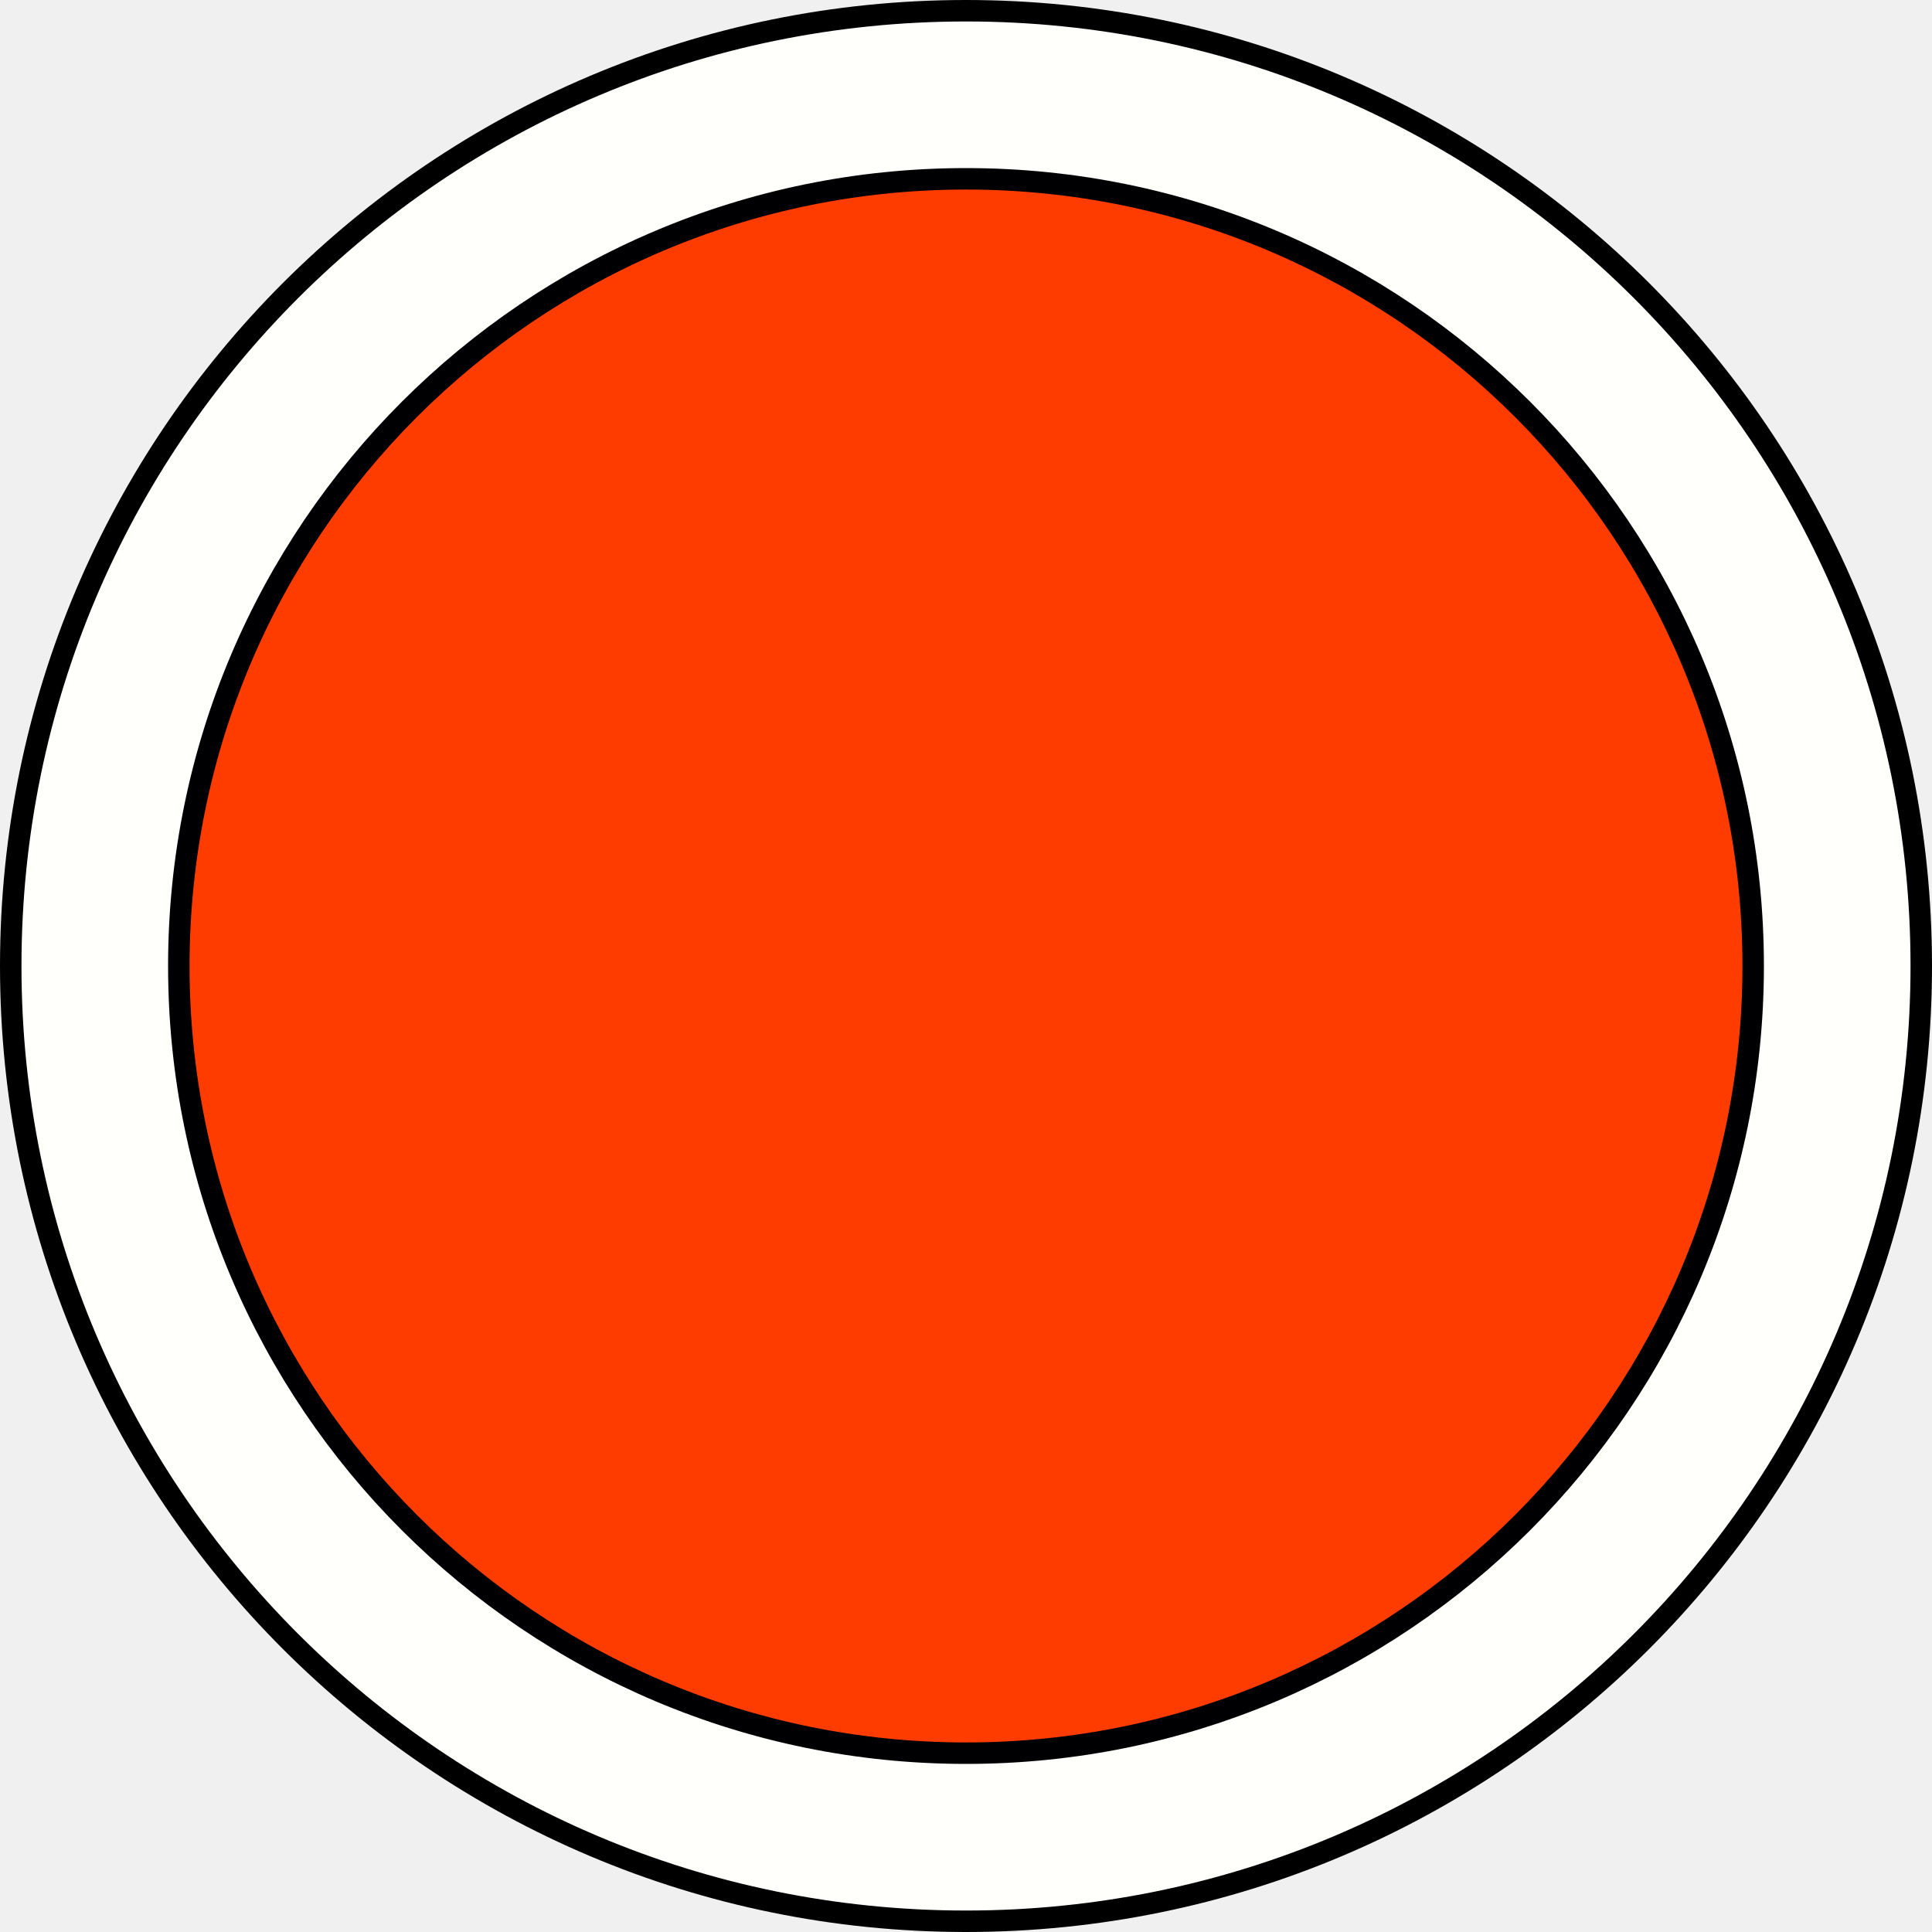
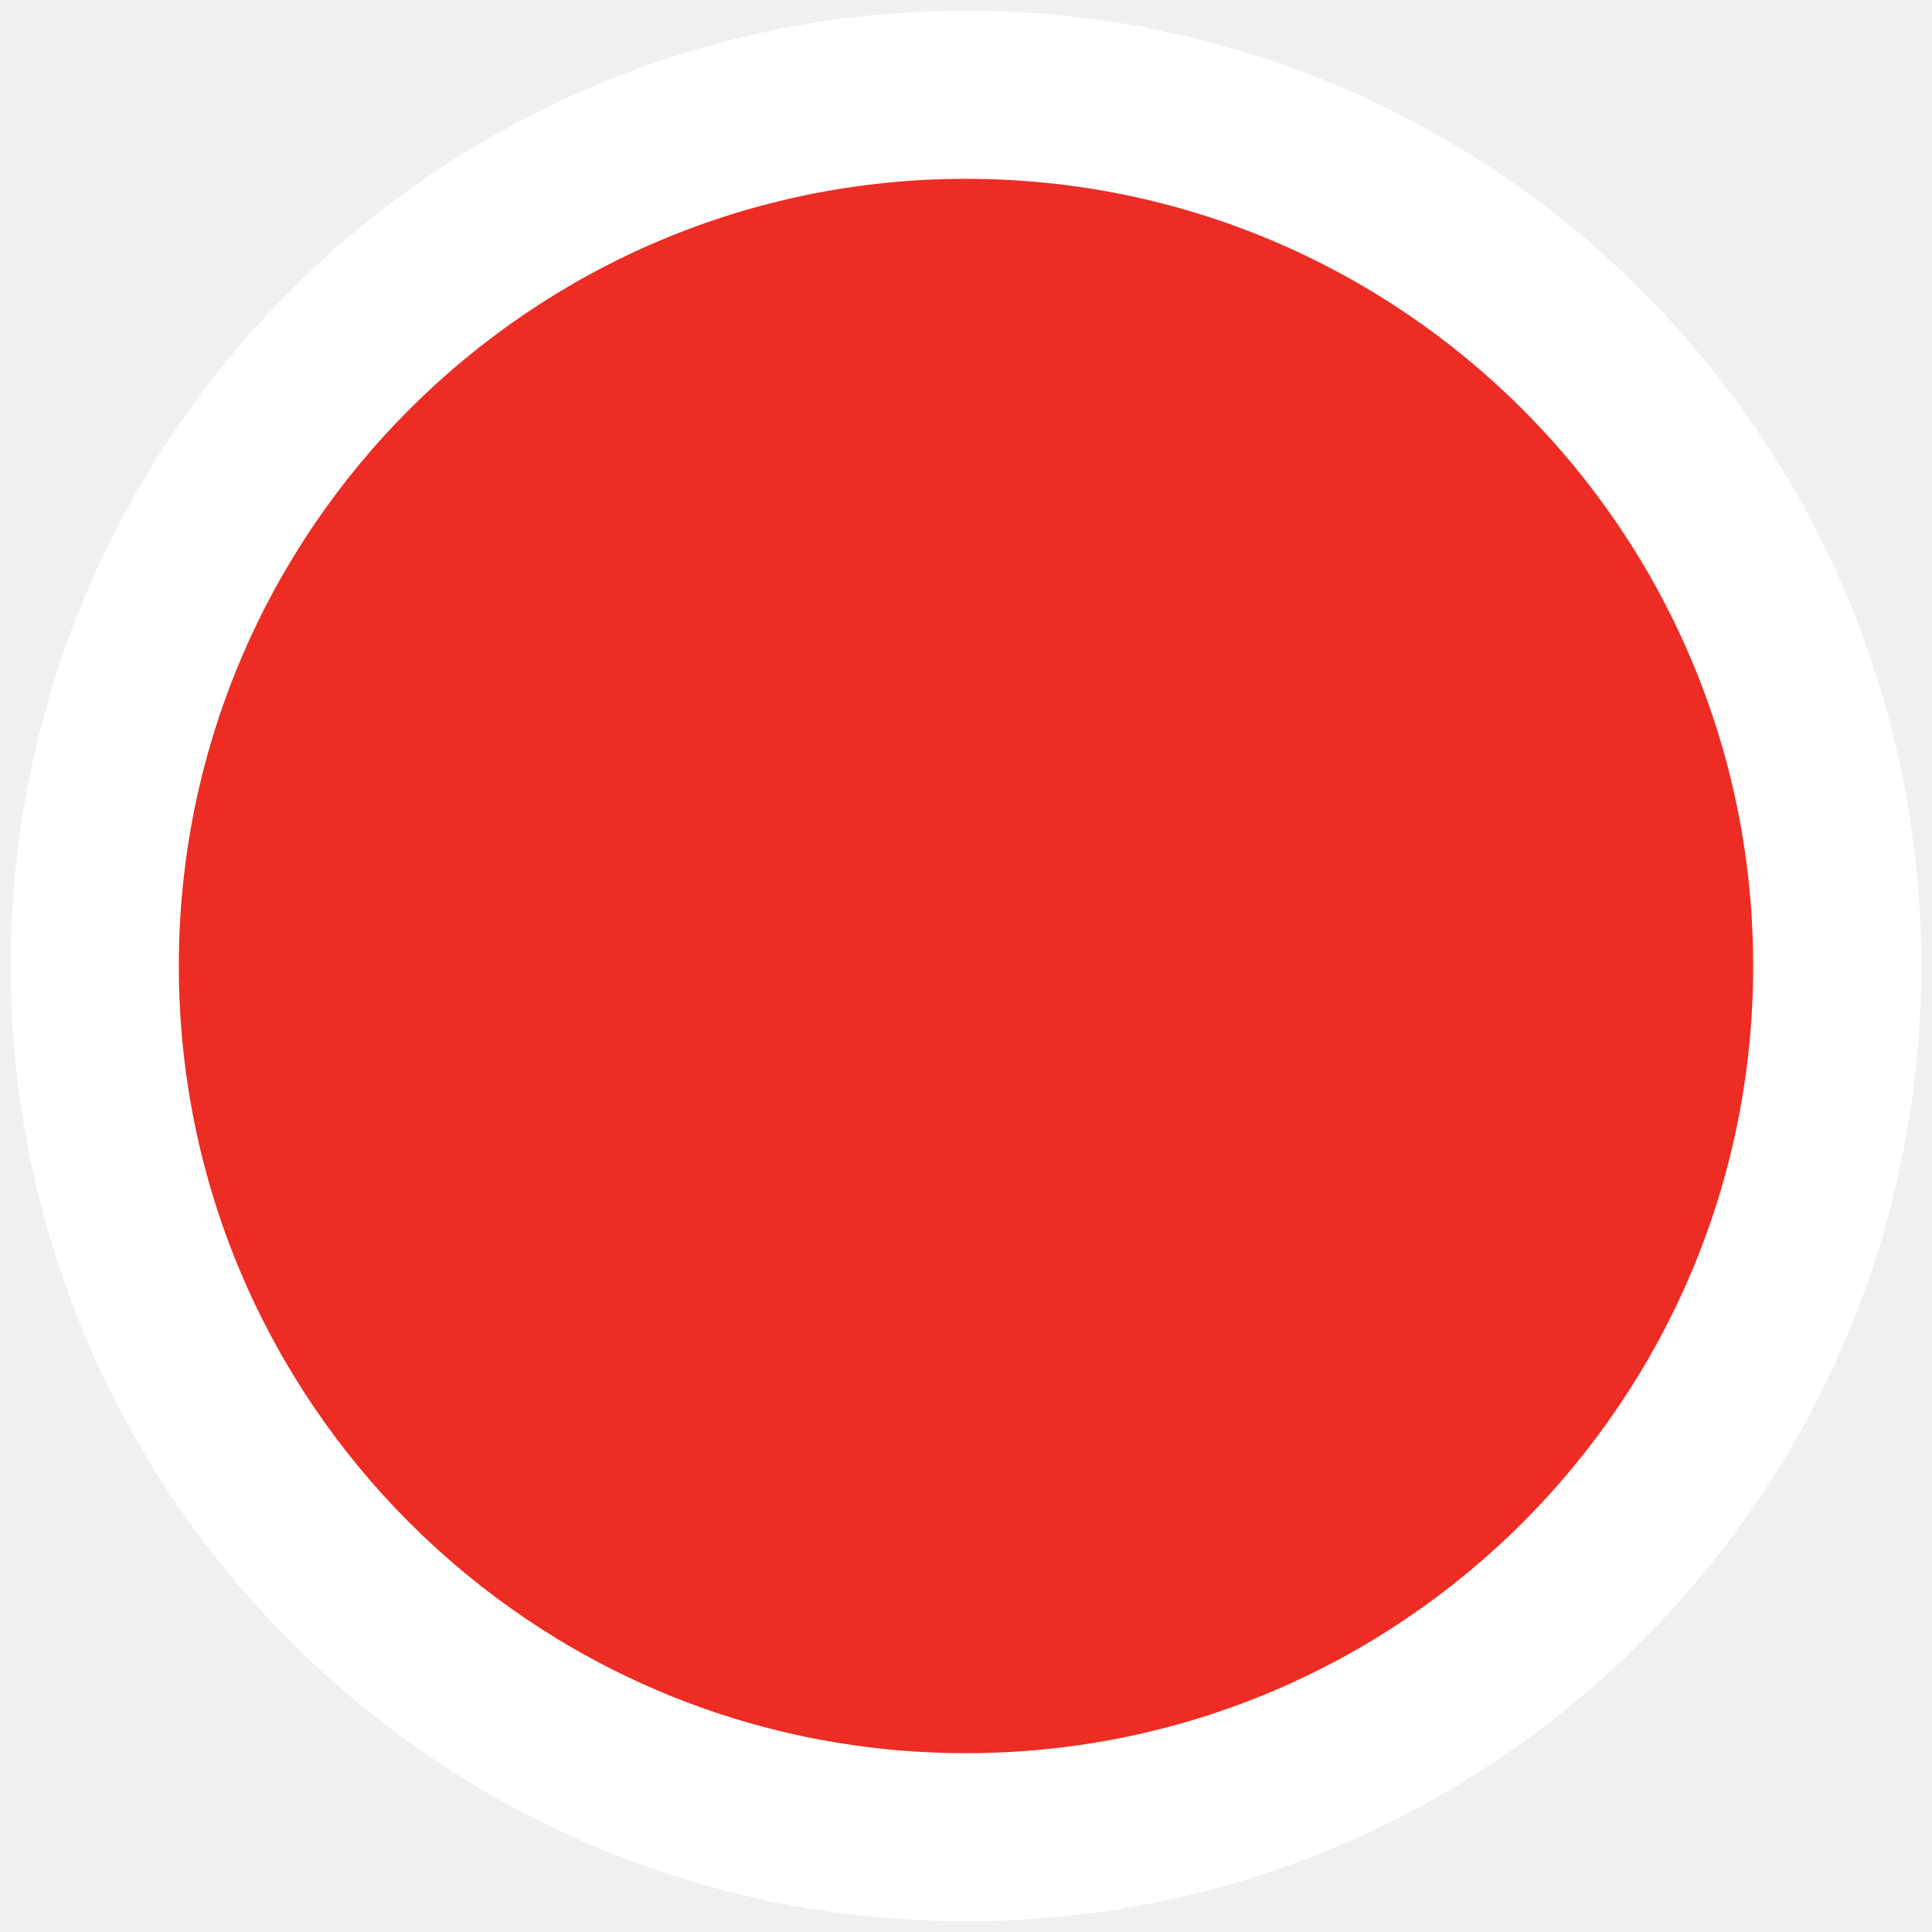
<svg xmlns="http://www.w3.org/2000/svg" width="9mm" height="9mm" viewBox="0 0 9 9" version="1.1" id="svg827">
  <defs id="defs824" />
  <g id="layer1">
-     <g id="g1300">
-       <g id="g11873">
-         <g id="g858">
-           <circle style="display:inline;fill:#fffffb;fill-opacity:1;stroke:#000000;stroke-width:0.1;stroke-linecap:round;stroke-miterlimit:4;stroke-dasharray:none;stroke-opacity:1" id="path846" cx="4.5" cy="4.5" r="4.45" />
-         </g>
-         <ellipse style="fill:#ff3c00;fill-opacity:1;stroke:#000002;stroke-width:0.1;stroke-miterlimit:4;stroke-dasharray:none;stroke-opacity:1" id="path920" cx="-4.5" cy="4.5" transform="scale(-1,1)" ry="3.667" rx="3.667" />
-       </g>
-     </g>
+     <circle style="display:inline;fill:#ffffff;fill-opacity:1;stroke:#000000;stroke-width:0.1;stroke-linecap:round;stroke-miterlimit:4;stroke-dasharray:none;stroke-opacity:0" id="path846" cx="4.5" cy="4.5" r="4.45" />
+     <ellipse style="fill:#ed2c24;fill-opacity:1;stroke:#666666;stroke-width:0;stroke-miterlimit:4;stroke-dasharray:none;stroke-opacity:1" id="path920" cx="-4.5" cy="4.5" transform="scale(-1,1)" ry="3.667" rx="3.667" />
  </g>
</svg>
